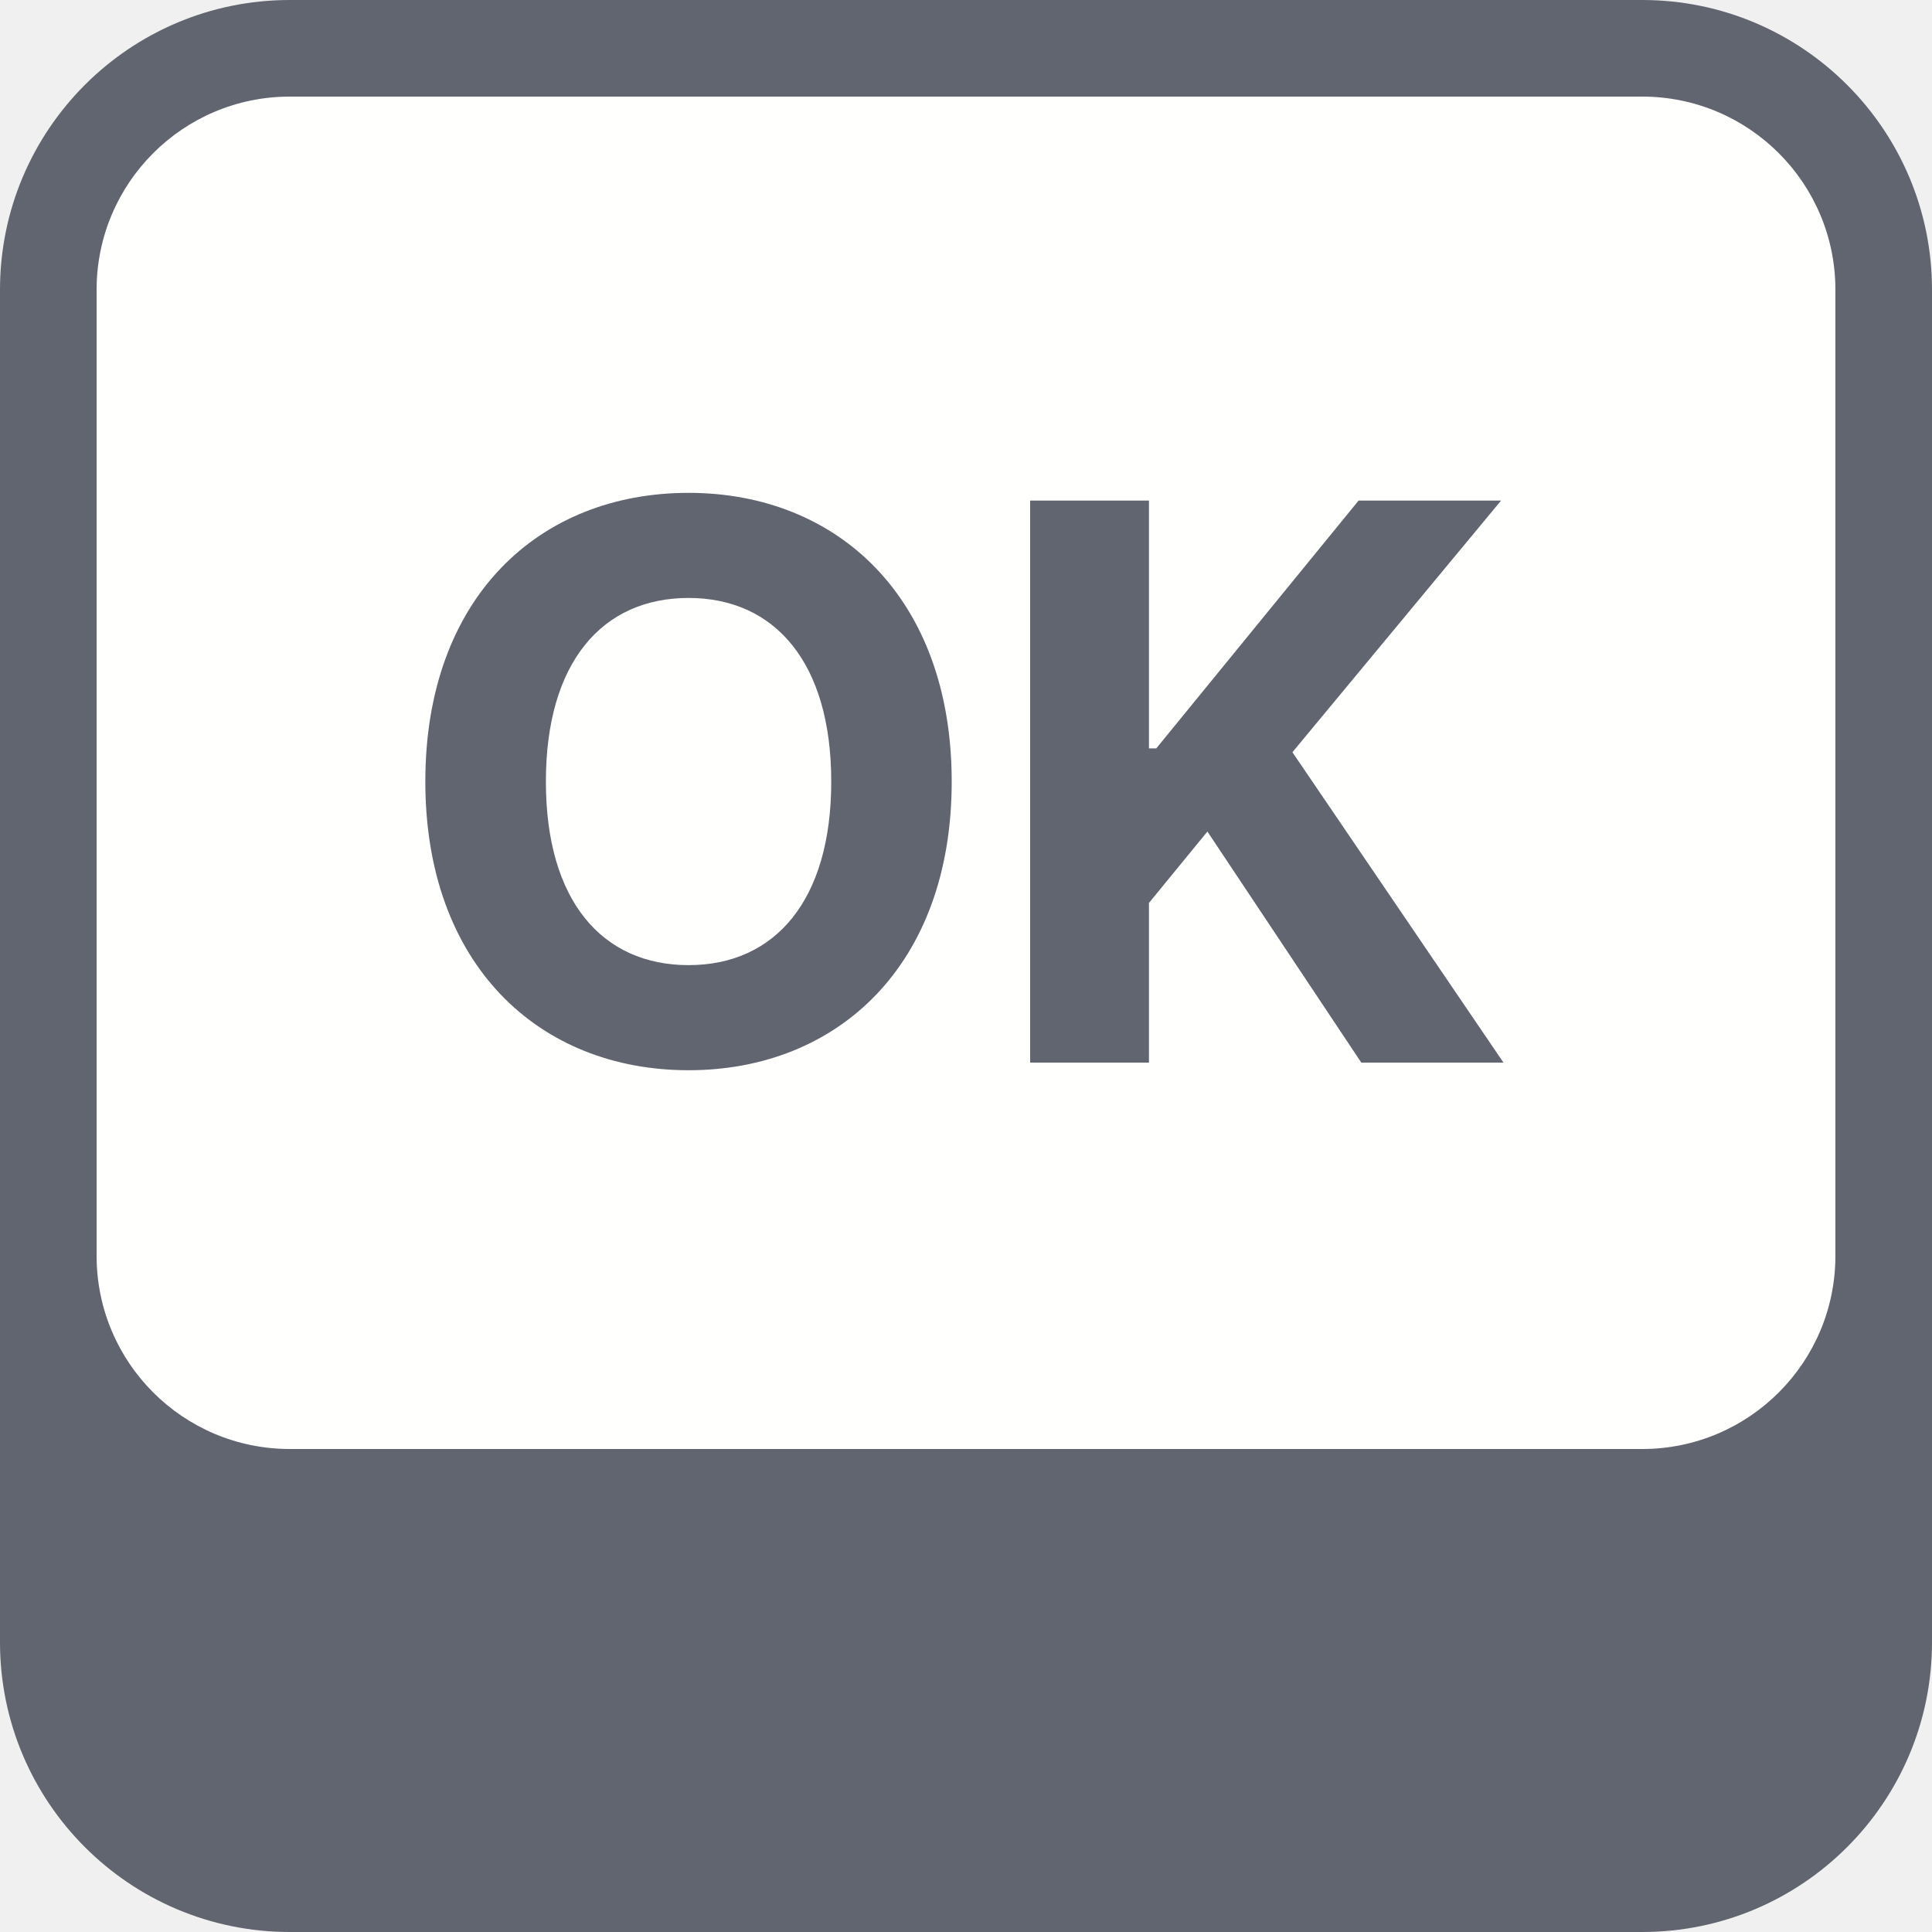
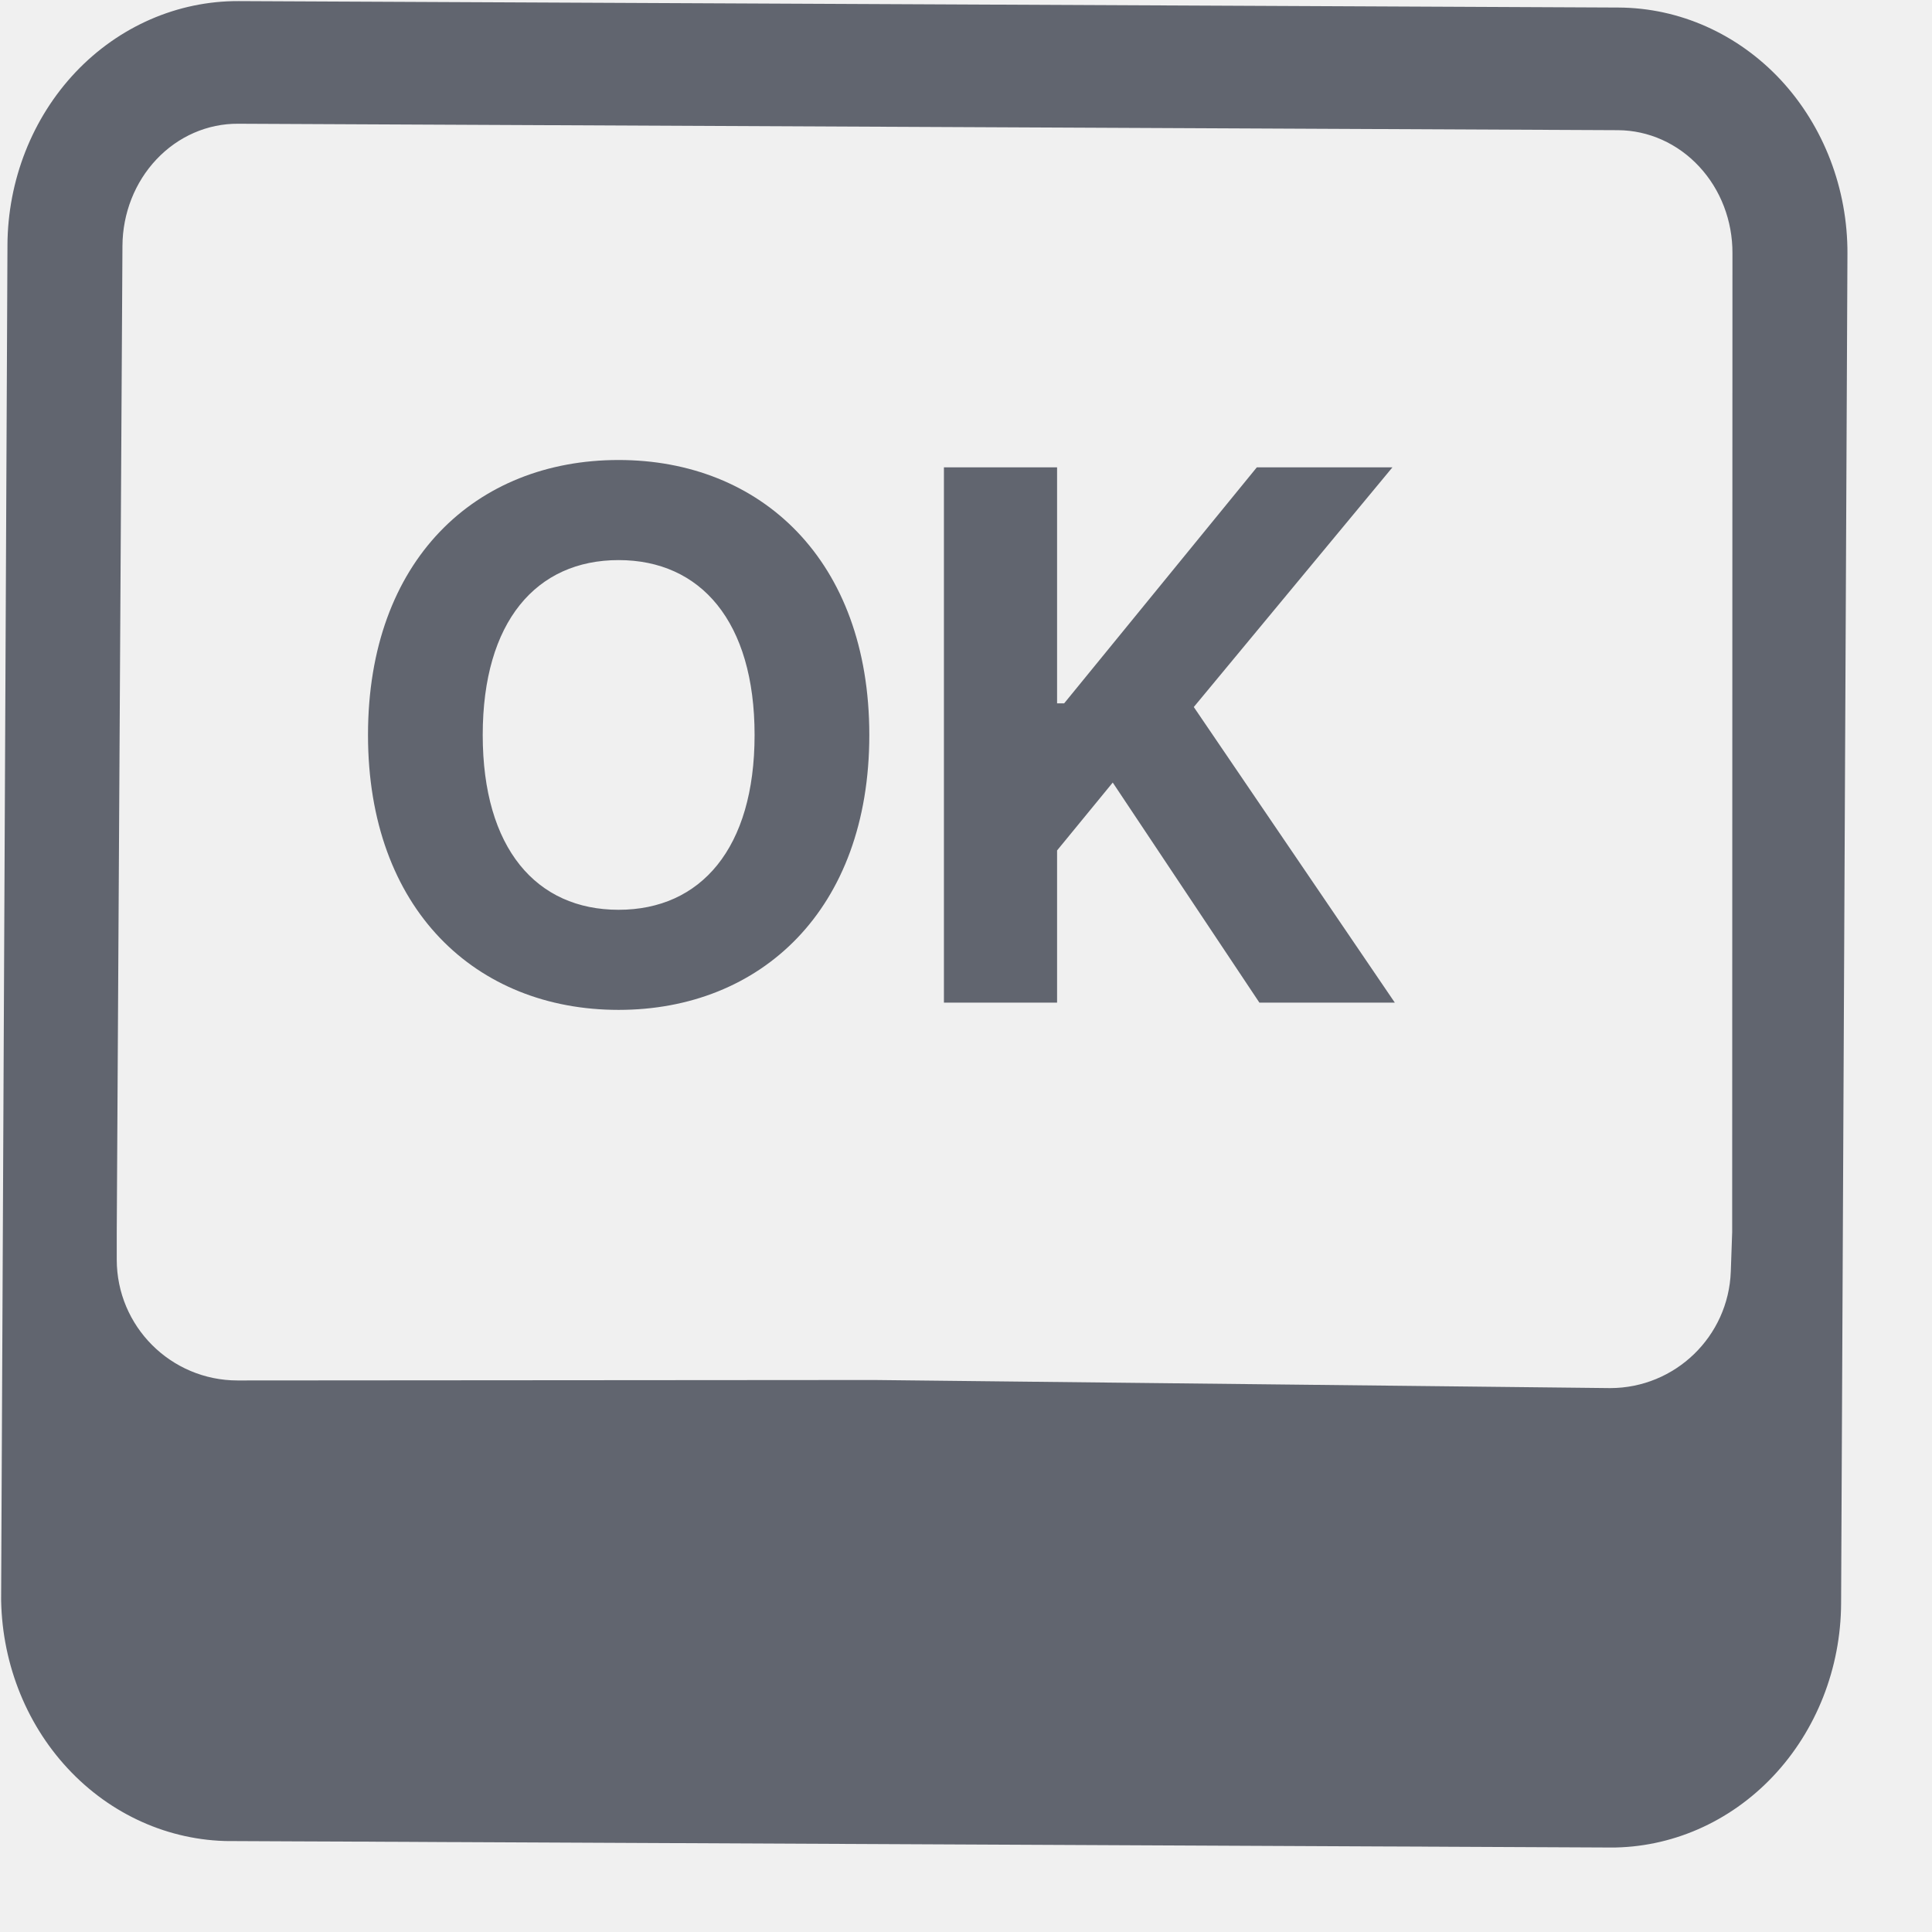
- <svg xmlns="http://www.w3.org/2000/svg" width="20" height="20" viewBox="0 0 20 20" fill="none">
-   <rect width="20" height="20" rx="3" fill="#61656F" />
-   <rect x="1" y="1" width="18" height="14" rx="2" fill="#FFFFFE" />
-   <path d="M9.852 8.091C9.852 6.188 8.67 5.102 7.128 5.102C5.577 5.102 4.403 6.188 4.403 8.091C4.403 9.986 5.577 11.079 7.128 11.079C8.67 11.079 9.852 9.994 9.852 8.091ZM8.605 8.091C8.605 9.324 8.02 9.991 7.128 9.991C6.233 9.991 5.651 9.324 5.651 8.091C5.651 6.858 6.233 6.19 7.128 6.19C8.02 6.19 8.605 6.858 8.605 8.091ZM10.664 11H11.894V9.347L12.499 8.608L14.092 11H15.564L13.379 7.787L15.539 5.182H14.064L11.97 7.747H11.894V5.182H10.664V11Z" fill="#61656F" />
+ <svg xmlns="http://www.w3.org/2000/svg" width="21" height="21" viewBox="0 0 21 21" fill="none">
+   <g clip-path="url(#clip0_1_27)">
+     <path d="M15.665 20.073C15.35 20.072 15.5 20.072 15.5 20.072C15.383 20.072 15.273 20.071 15.273 20.071L15 20.07L5 20.023L4.95 20.023C4.95 20.023 4.863 20.023 4.754 20.022C4.621 20.021 4.559 20.021 4.394 20.02C4.228 20.02 4 20.018 4 20.018L3.898 20.018L3.75 20.017L2.5 20.012C1.837 20.008 1.202 19.724 0.736 19.222C0.269 18.72 0.009 18.04 0.012 17.333L0.081 2.667C0.084 1.959 0.351 1.282 0.822 0.784C1.293 0.287 1.931 0.009 2.594 0.012L17.593 0.082C18.256 0.085 18.891 0.369 19.358 0.871C19.824 1.374 20.084 2.053 20.081 2.76L20.012 17.427C20.009 18.134 19.742 18.811 19.271 19.309C18.8 19.807 18.163 20.085 17.5 20.082L16.25 20.076L16 20.075C16 20.075 15.83 20.074 15.665 20.073ZM17.501 15.088C18.208 15.088 18.788 14.527 18.813 13.821L18.828 13.394L18.831 2.754C18.833 2.401 18.703 2.061 18.469 1.81C18.236 1.559 17.919 1.417 17.587 1.415L2.587 1.345C2.256 1.343 1.937 1.482 1.702 1.731C1.466 1.98 1.333 2.319 1.331 2.672L1.269 13.4L1.269 13.691C1.269 14.417 1.857 15.005 2.583 15.005V15.005L9.5 15L17.501 15.088V15.088Z" fill="#61656F" />
+     <path d="M9.449 7.989C9.449 6.085 8.267 5 6.724 5C5.173 5 4 6.085 4 7.989C4 9.884 5.173 10.977 6.724 10.977C8.267 10.977 9.449 9.892 9.449 7.989ZM8.202 7.989C8.202 9.222 7.616 9.889 6.724 9.889C5.83 9.889 5.247 9.222 5.247 7.989C5.247 6.756 5.83 6.088 6.724 6.088C7.616 6.088 8.202 6.756 8.202 7.989ZM10.26 10.898L11.49 10.898L11.49 9.244L12.095 8.506L13.689 10.898L15.161 10.898L12.976 7.685L15.135 5.08L13.661 5.08L11.567 7.645L11.49 7.645L11.49 5.08L10.26 5.08L10.26 10.898Z" fill="#61656F" />
+   </g>
+   <defs>
+     <clipPath id="clip0_1_27">
+       <rect width="20" height="20" fill="white" transform="translate(19.9998 20.0934) rotate(-179.732)" />
+     </clipPath>
+   </defs>
</svg>
